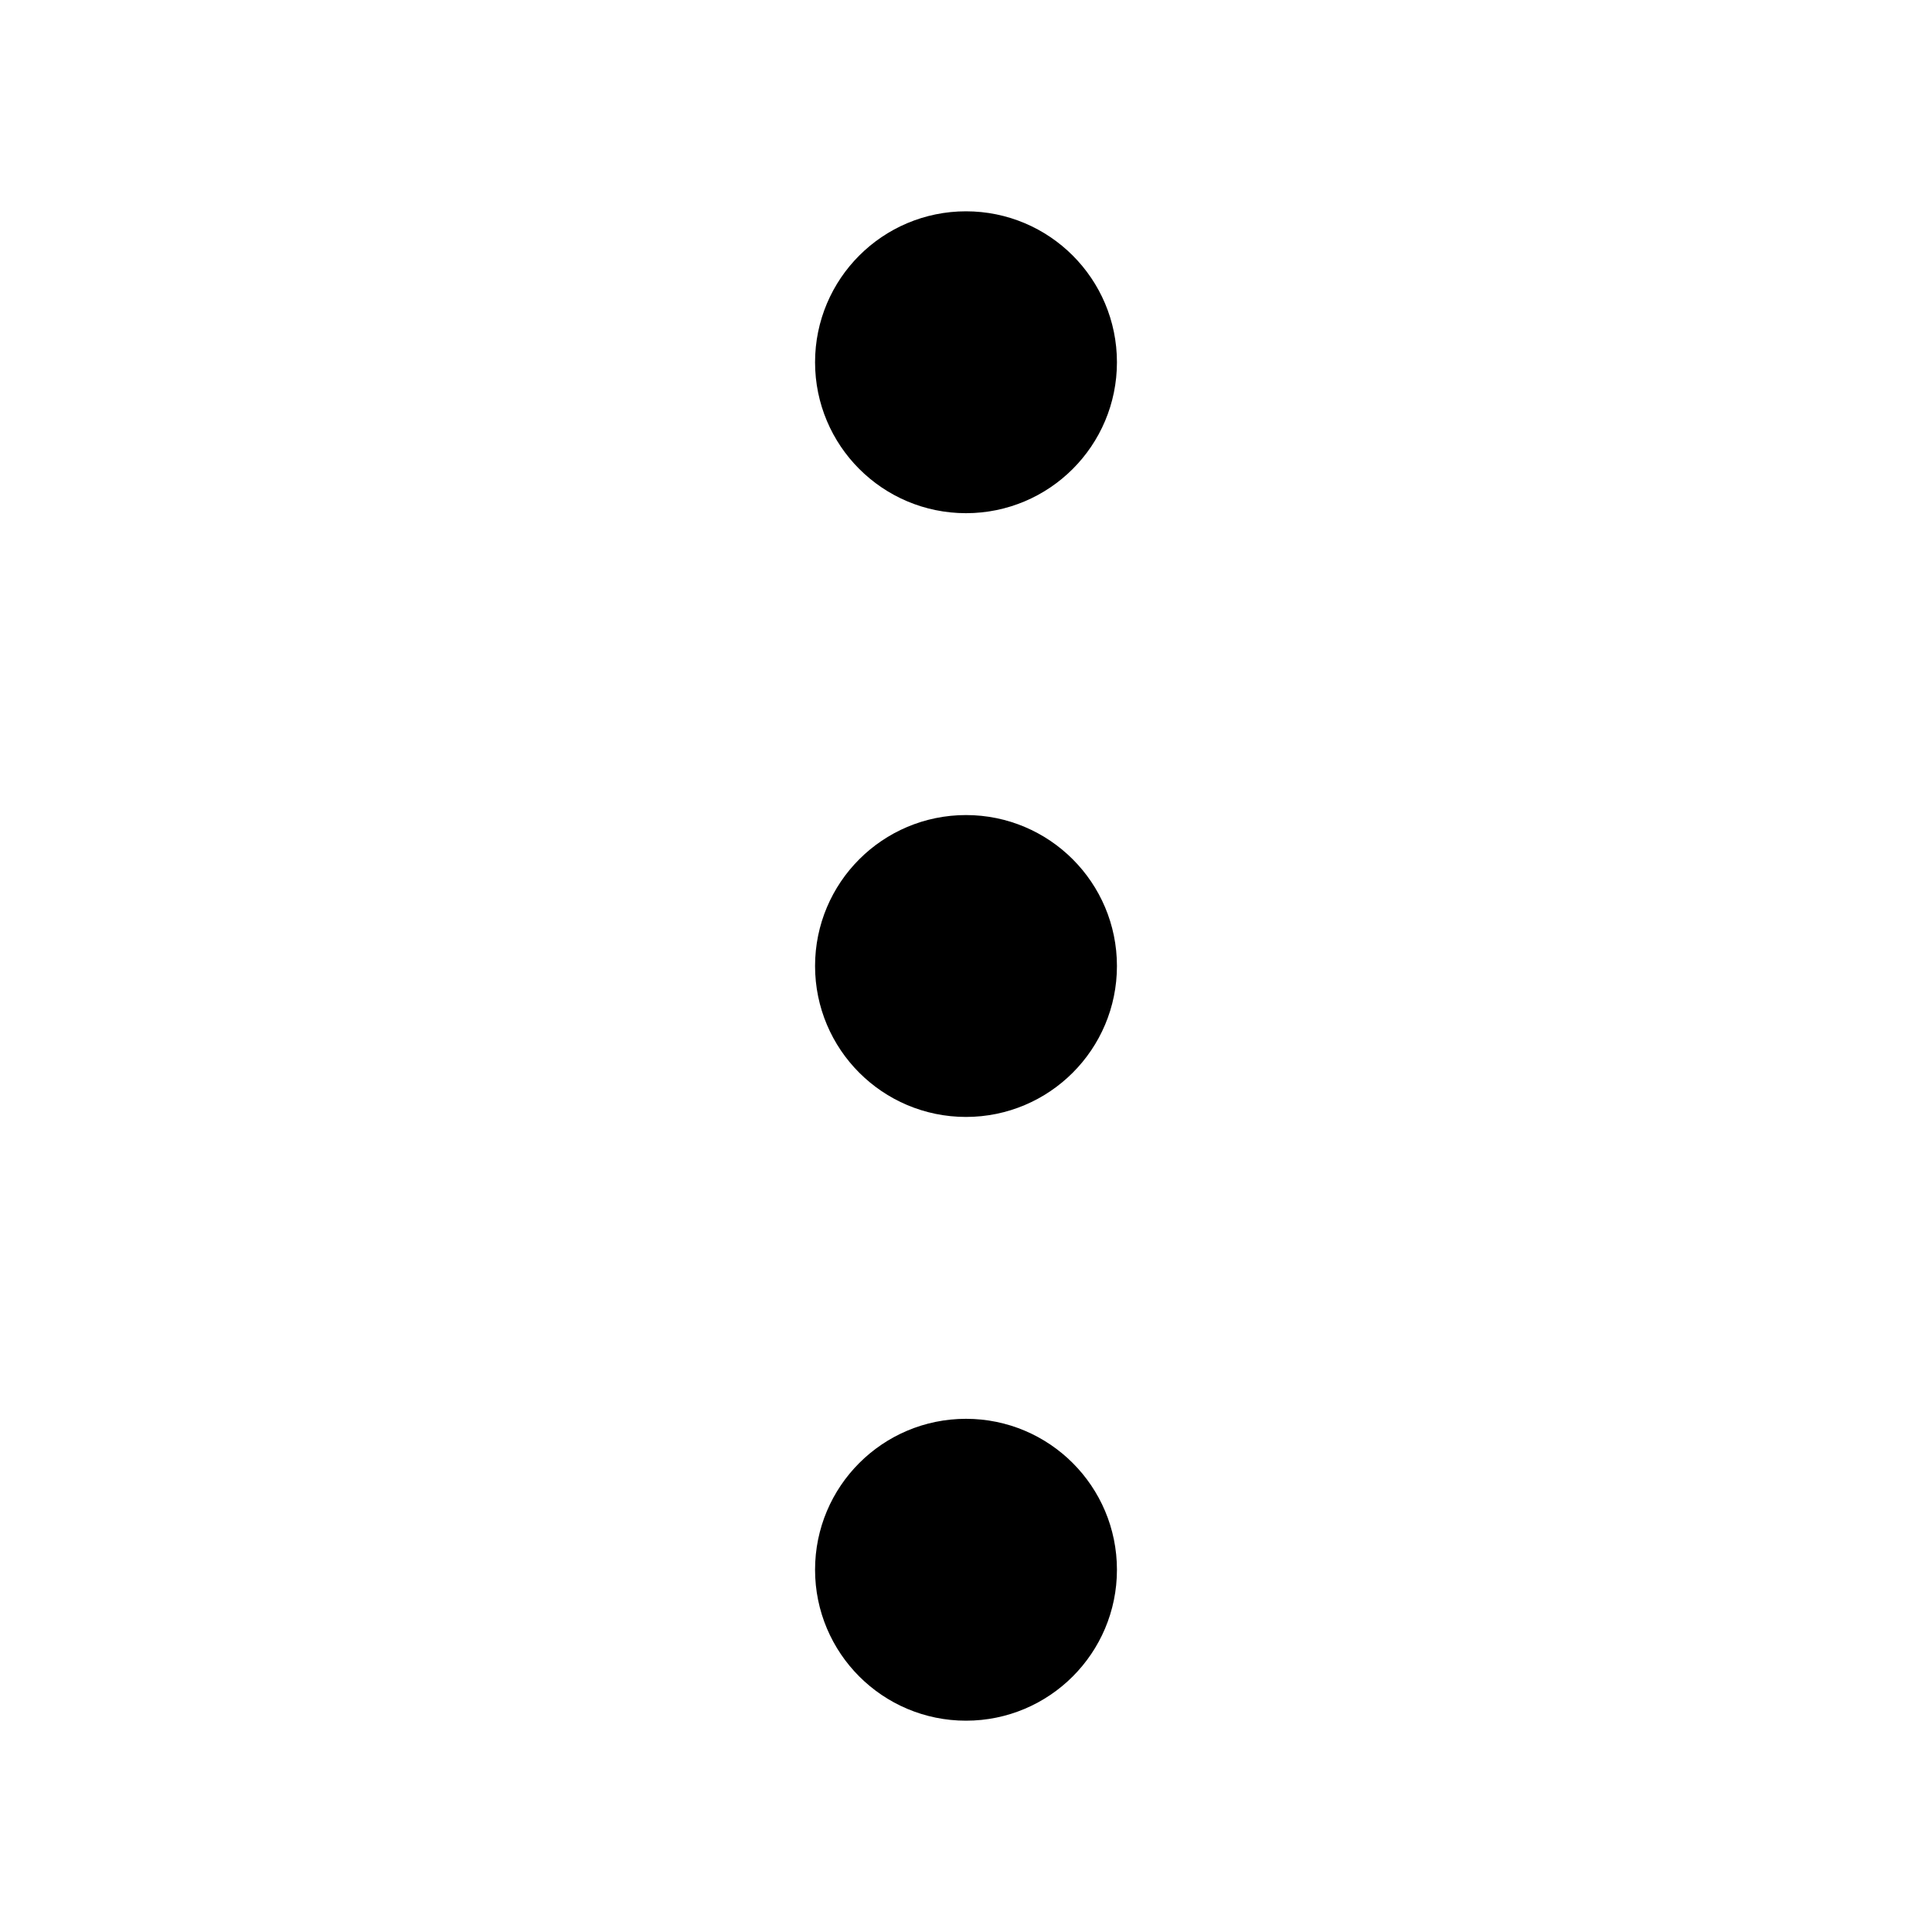
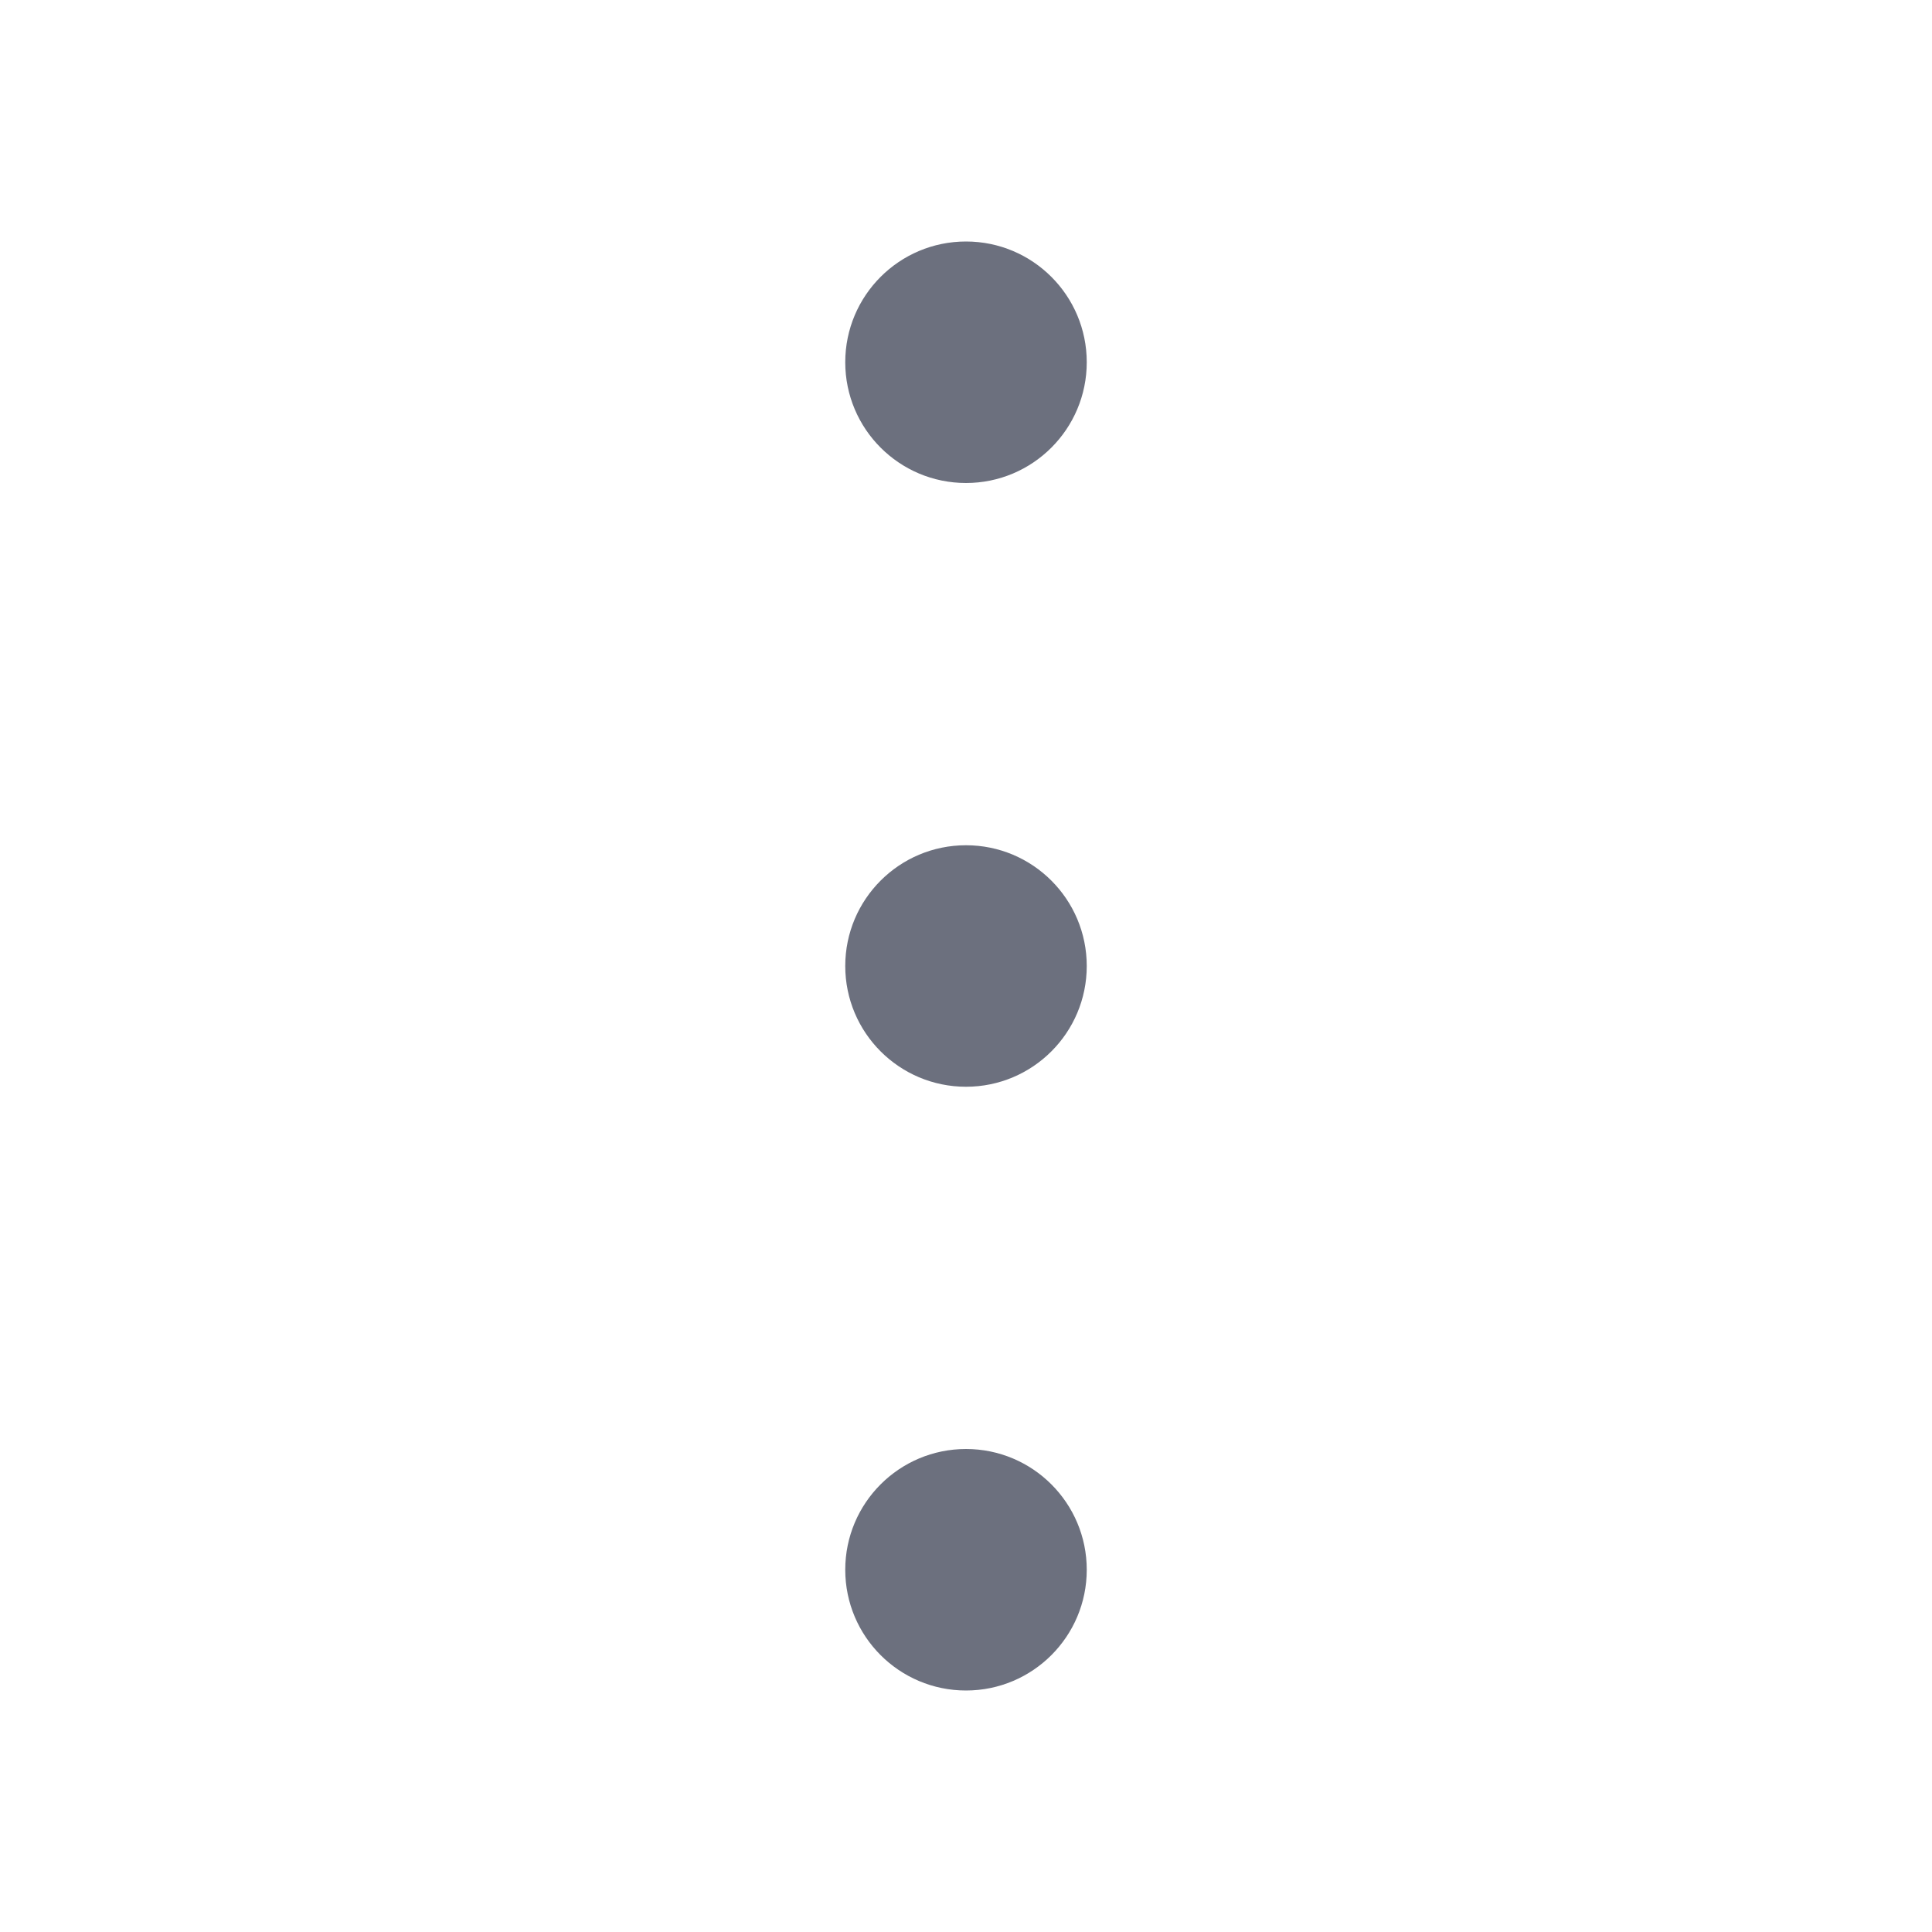
<svg xmlns="http://www.w3.org/2000/svg" width="16" height="16" viewBox="0 0 16 16" fill="none">
-   <circle cx="8" cy="3" r="1" fill="black" stroke="black" stroke-width="0.5" />
-   <circle cx="8" cy="8" r="1" fill="black" stroke="black" stroke-width="0.5" />
-   <circle cx="8" cy="13" r="1" fill="black" stroke="black" stroke-width="0.5" />
+   <circle cx="8" cy="3" r="1" fill="#6C707E" />
+   <circle cx="8" cy="8" r="1" fill="#6C707E" />
+   <circle cx="8" cy="13" r="1" fill="#6C707E" />
</svg>
